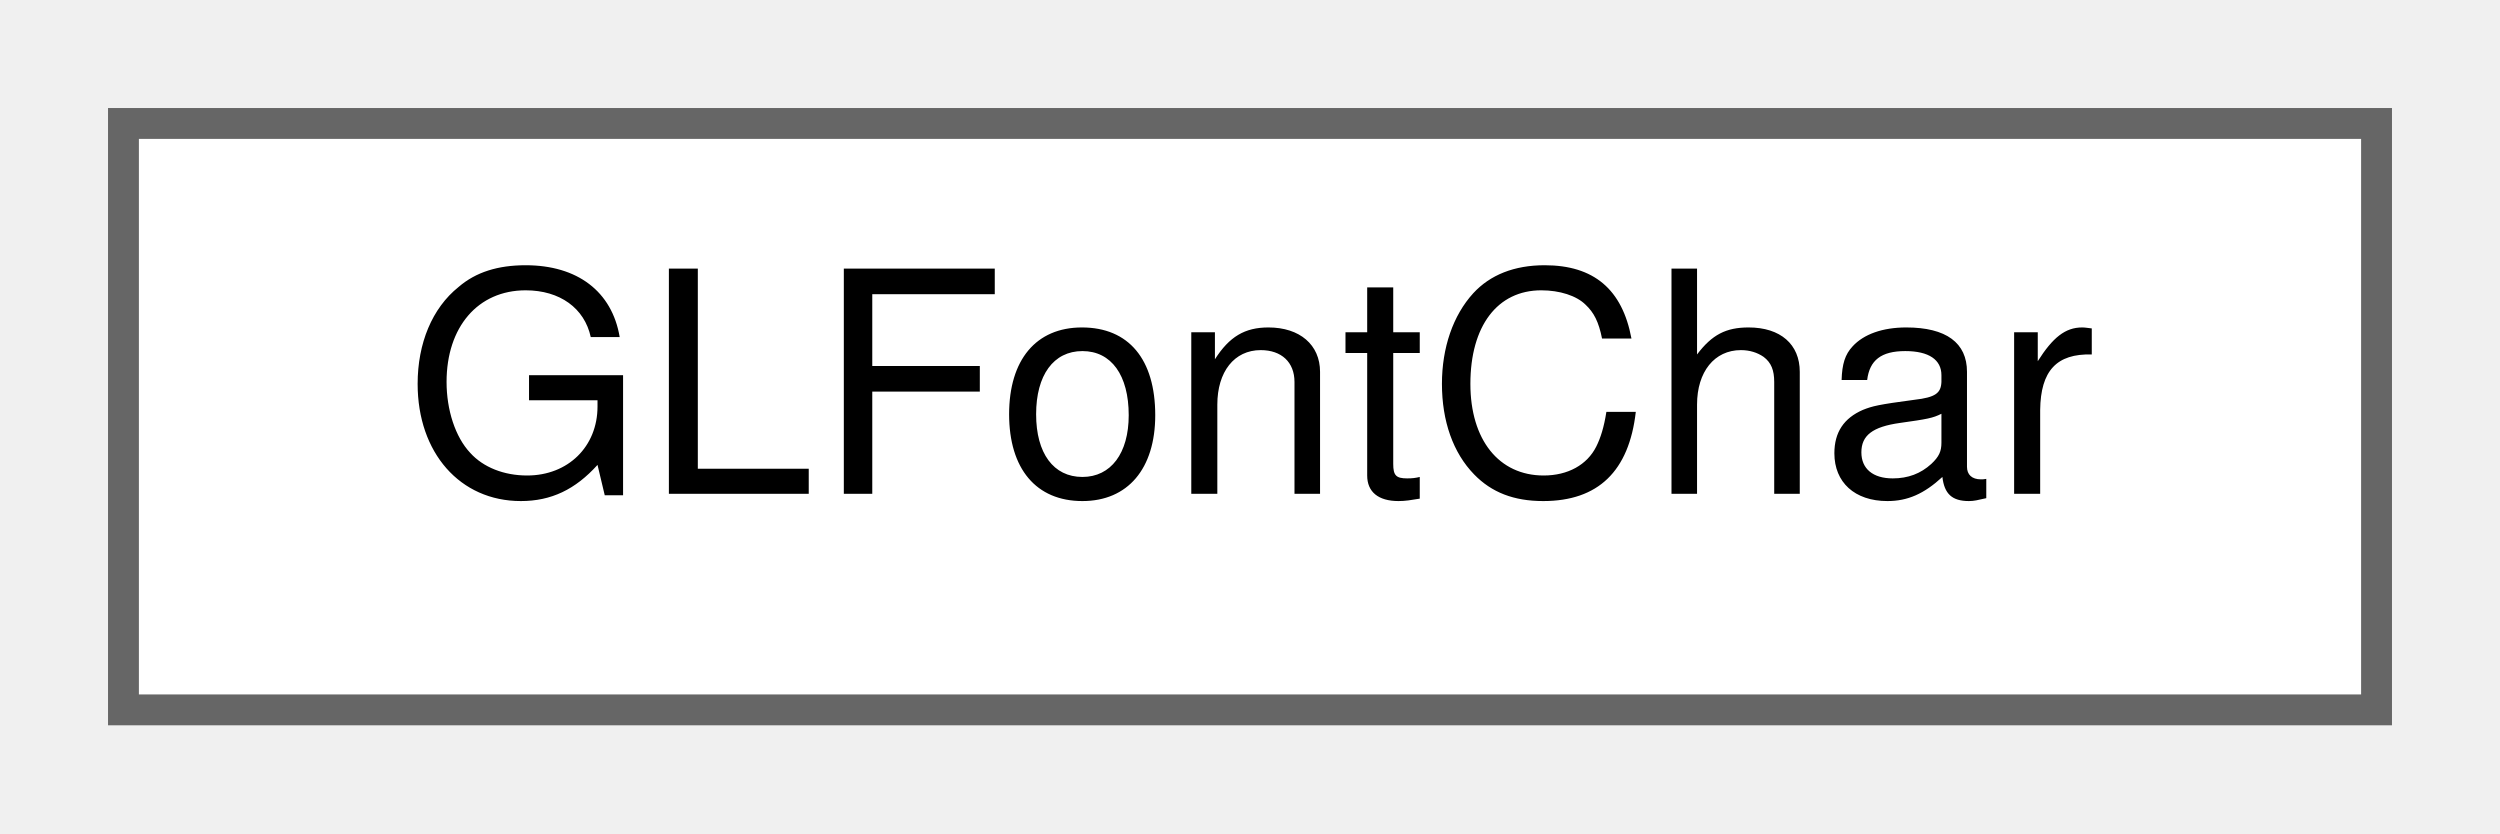
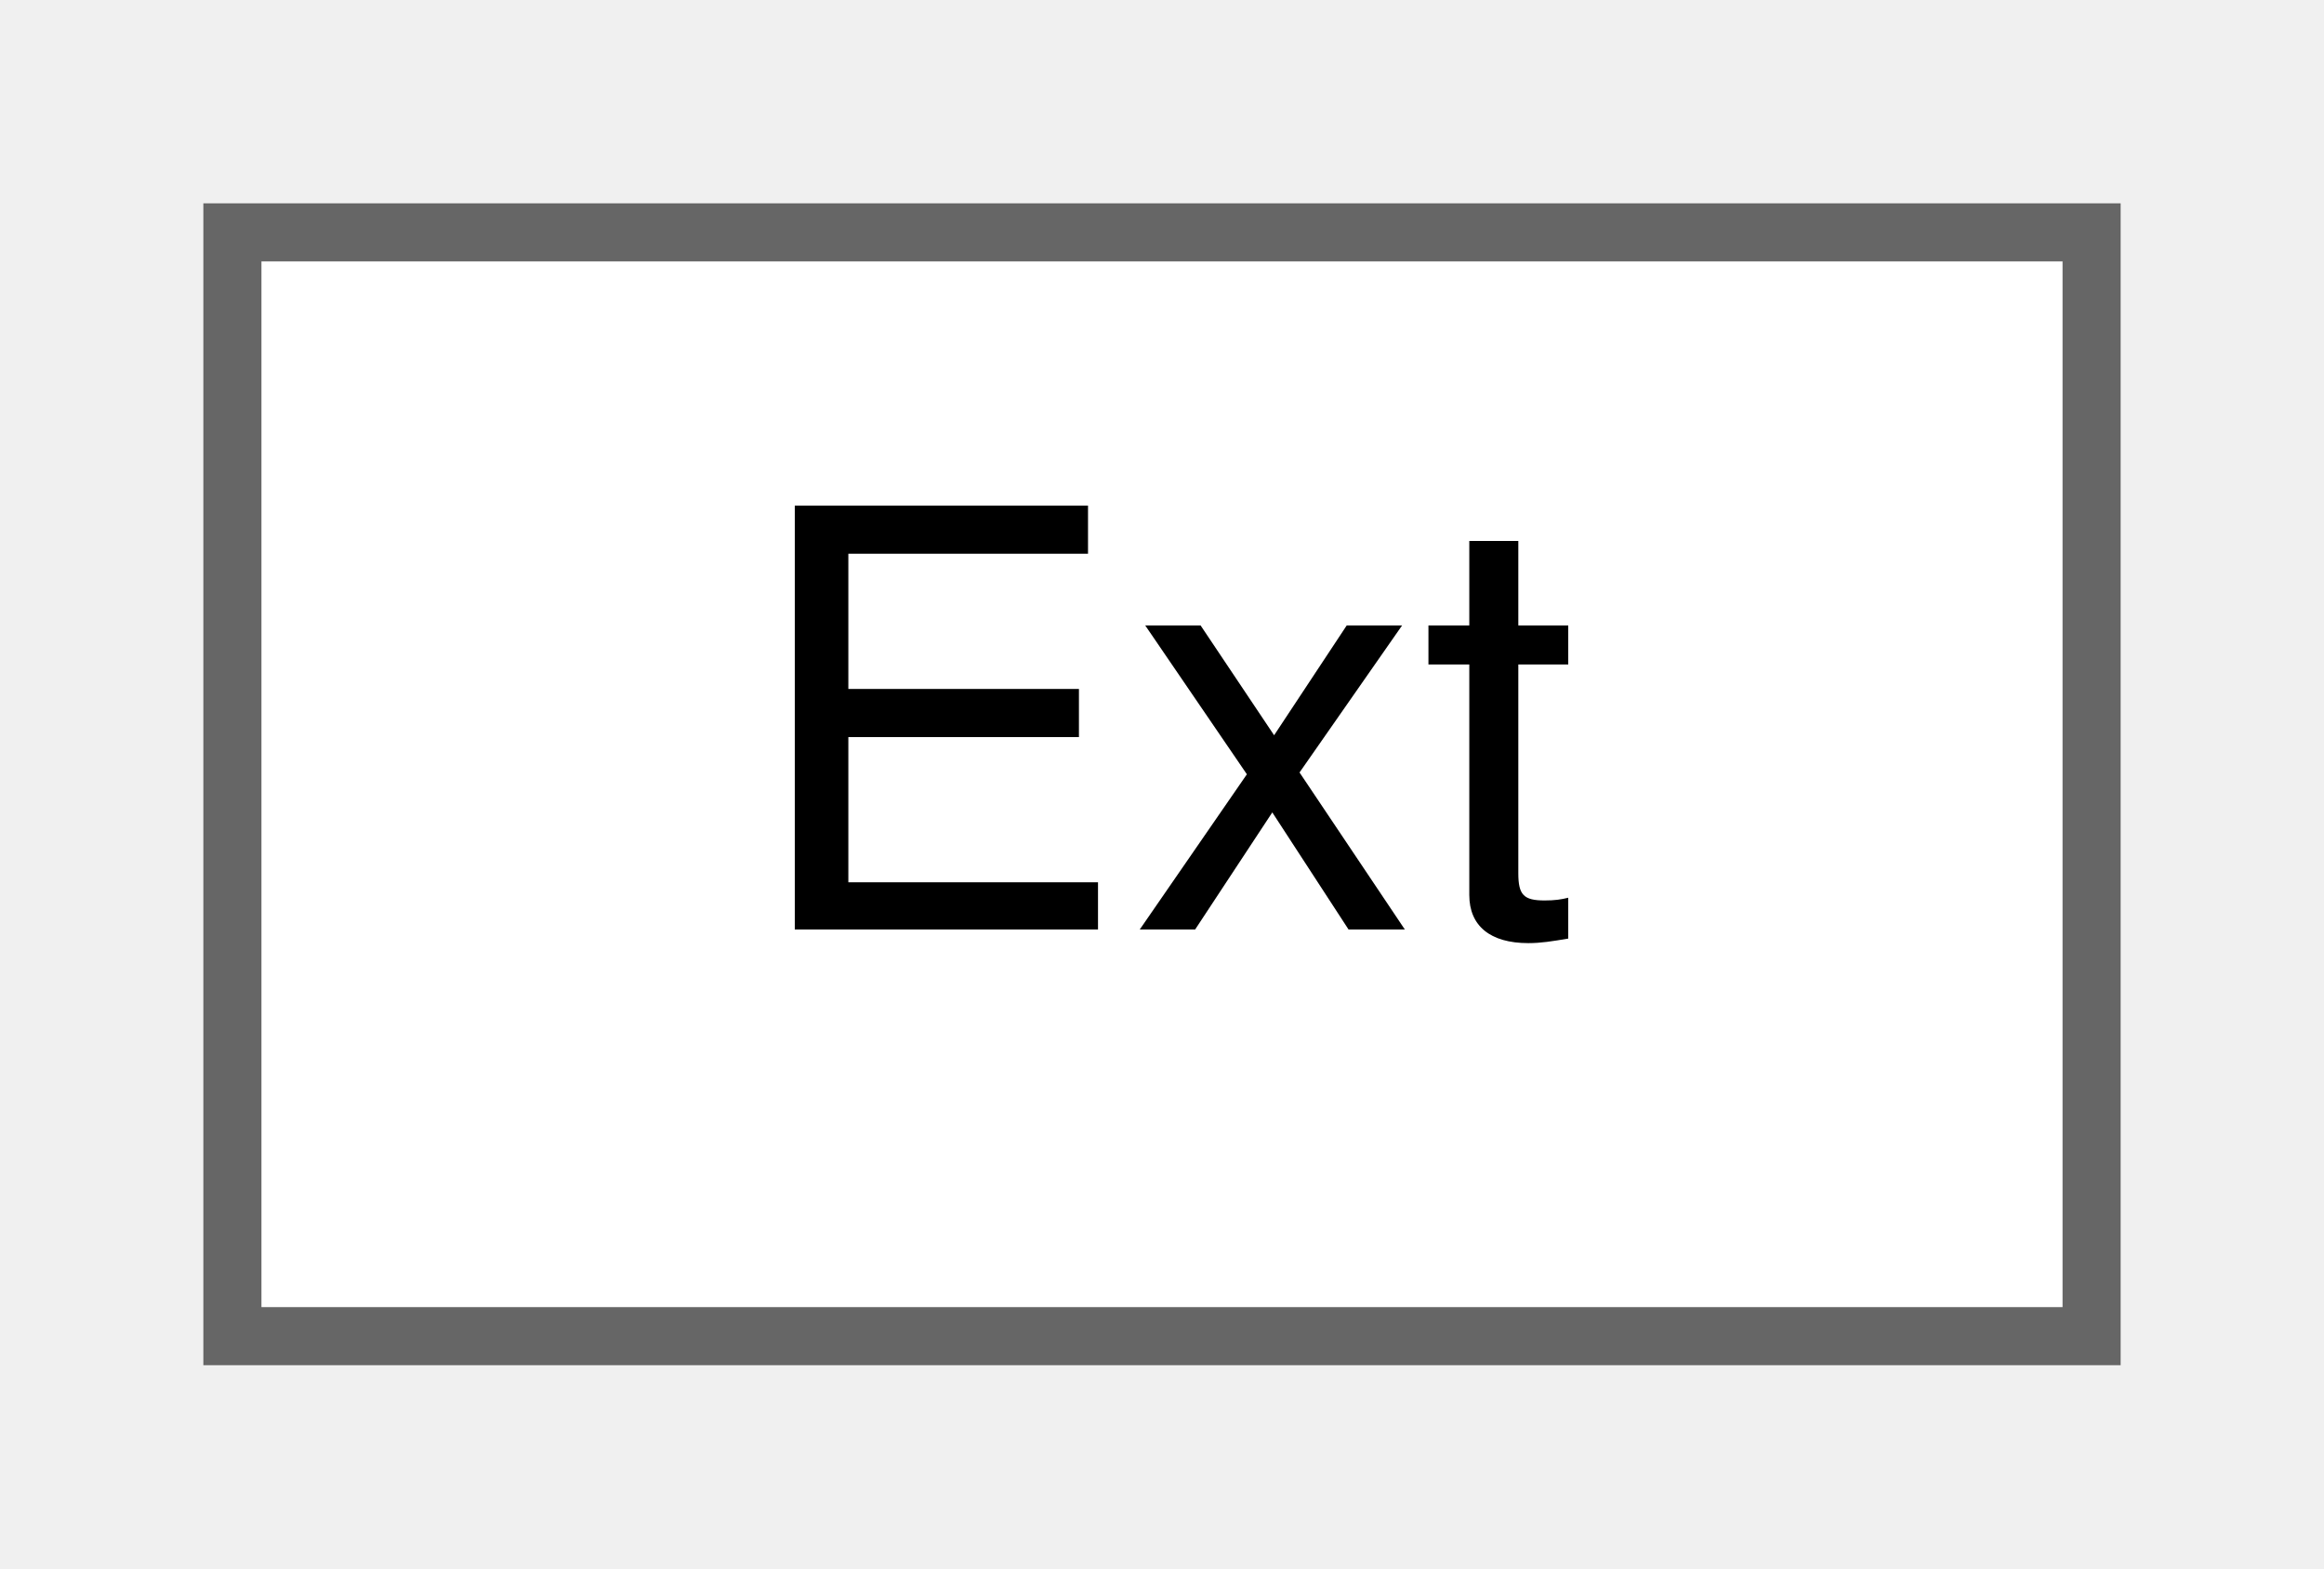
- <svg xmlns="http://www.w3.org/2000/svg" xmlns:xlink="http://www.w3.org/1999/xlink" width="81pt" height="27pt" viewBox="0.00 0.00 81.00 27.00">
+ <svg xmlns="http://www.w3.org/2000/svg" xmlns:xlink="http://www.w3.org/1999/xlink" width="40pt" height="27pt" viewBox="0.00 0.00 40.00 27.00">
  <g id="graph0" class="graph" transform="scale(1 1) rotate(0) translate(4 23)">
    <g id="node1" class="node">
      <g id="a_node1">
-         <a xlink:href="class_search_a_thing_1_1_open_g_l_1_1_render_1_1_g_l_font_char.html" target="_top" xlink:title="Holds a single font character bitmap and allocated texture.">
-           <polygon fill="white" stroke="#666666" points="73,-19 0,-19 0,0 73,0 73,-19" />
-           <text text-anchor="middle" x="36.5" y="-7" font-family="Helvetica,sans-Serif" font-size="10.00">GLFontChar</text>
+         <a xlink:href="class_search_a_thing_1_1_open_g_l_1_1_render_1_1_ext.html" target="_top" xlink:title=" ">
+           <polygon fill="white" stroke="#666666" points="32,-19 0,-19 0,0 32,0 32,-19" />
+           <text text-anchor="middle" x="16" y="-7" font-family="Helvetica,sans-Serif" font-size="10.00">Ext</text>
        </a>
      </g>
    </g>
  </g>
</svg>
